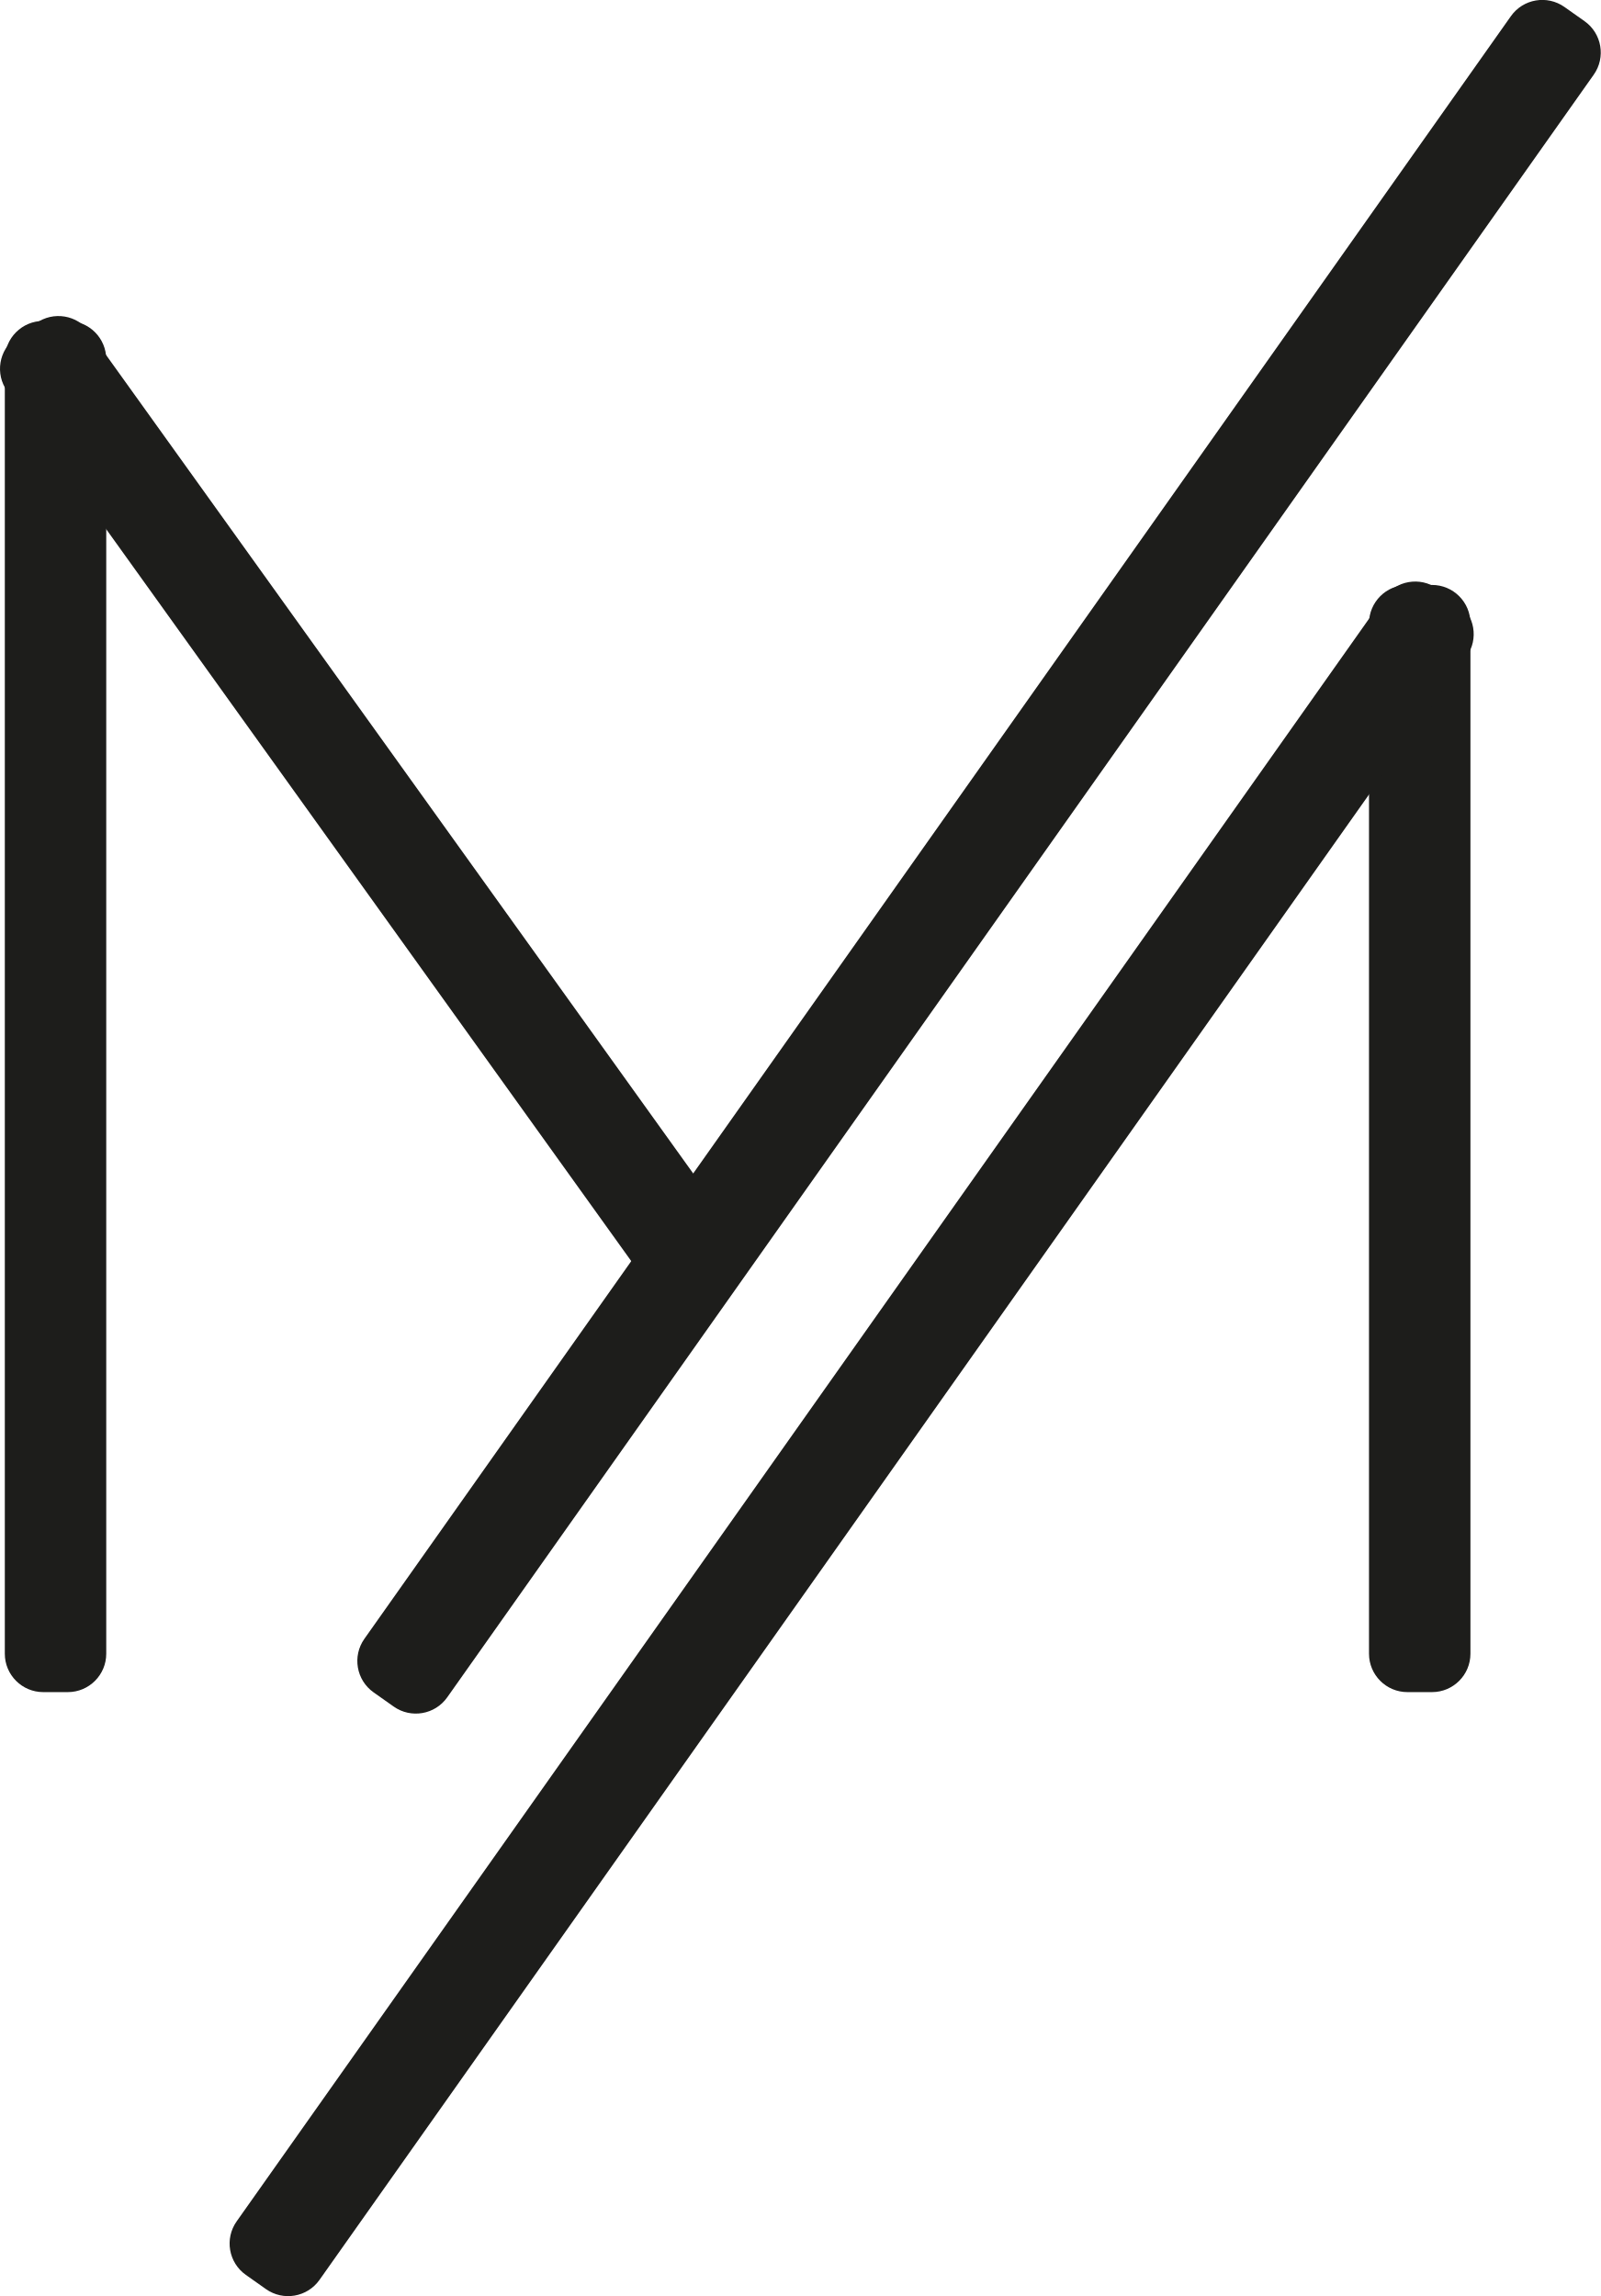
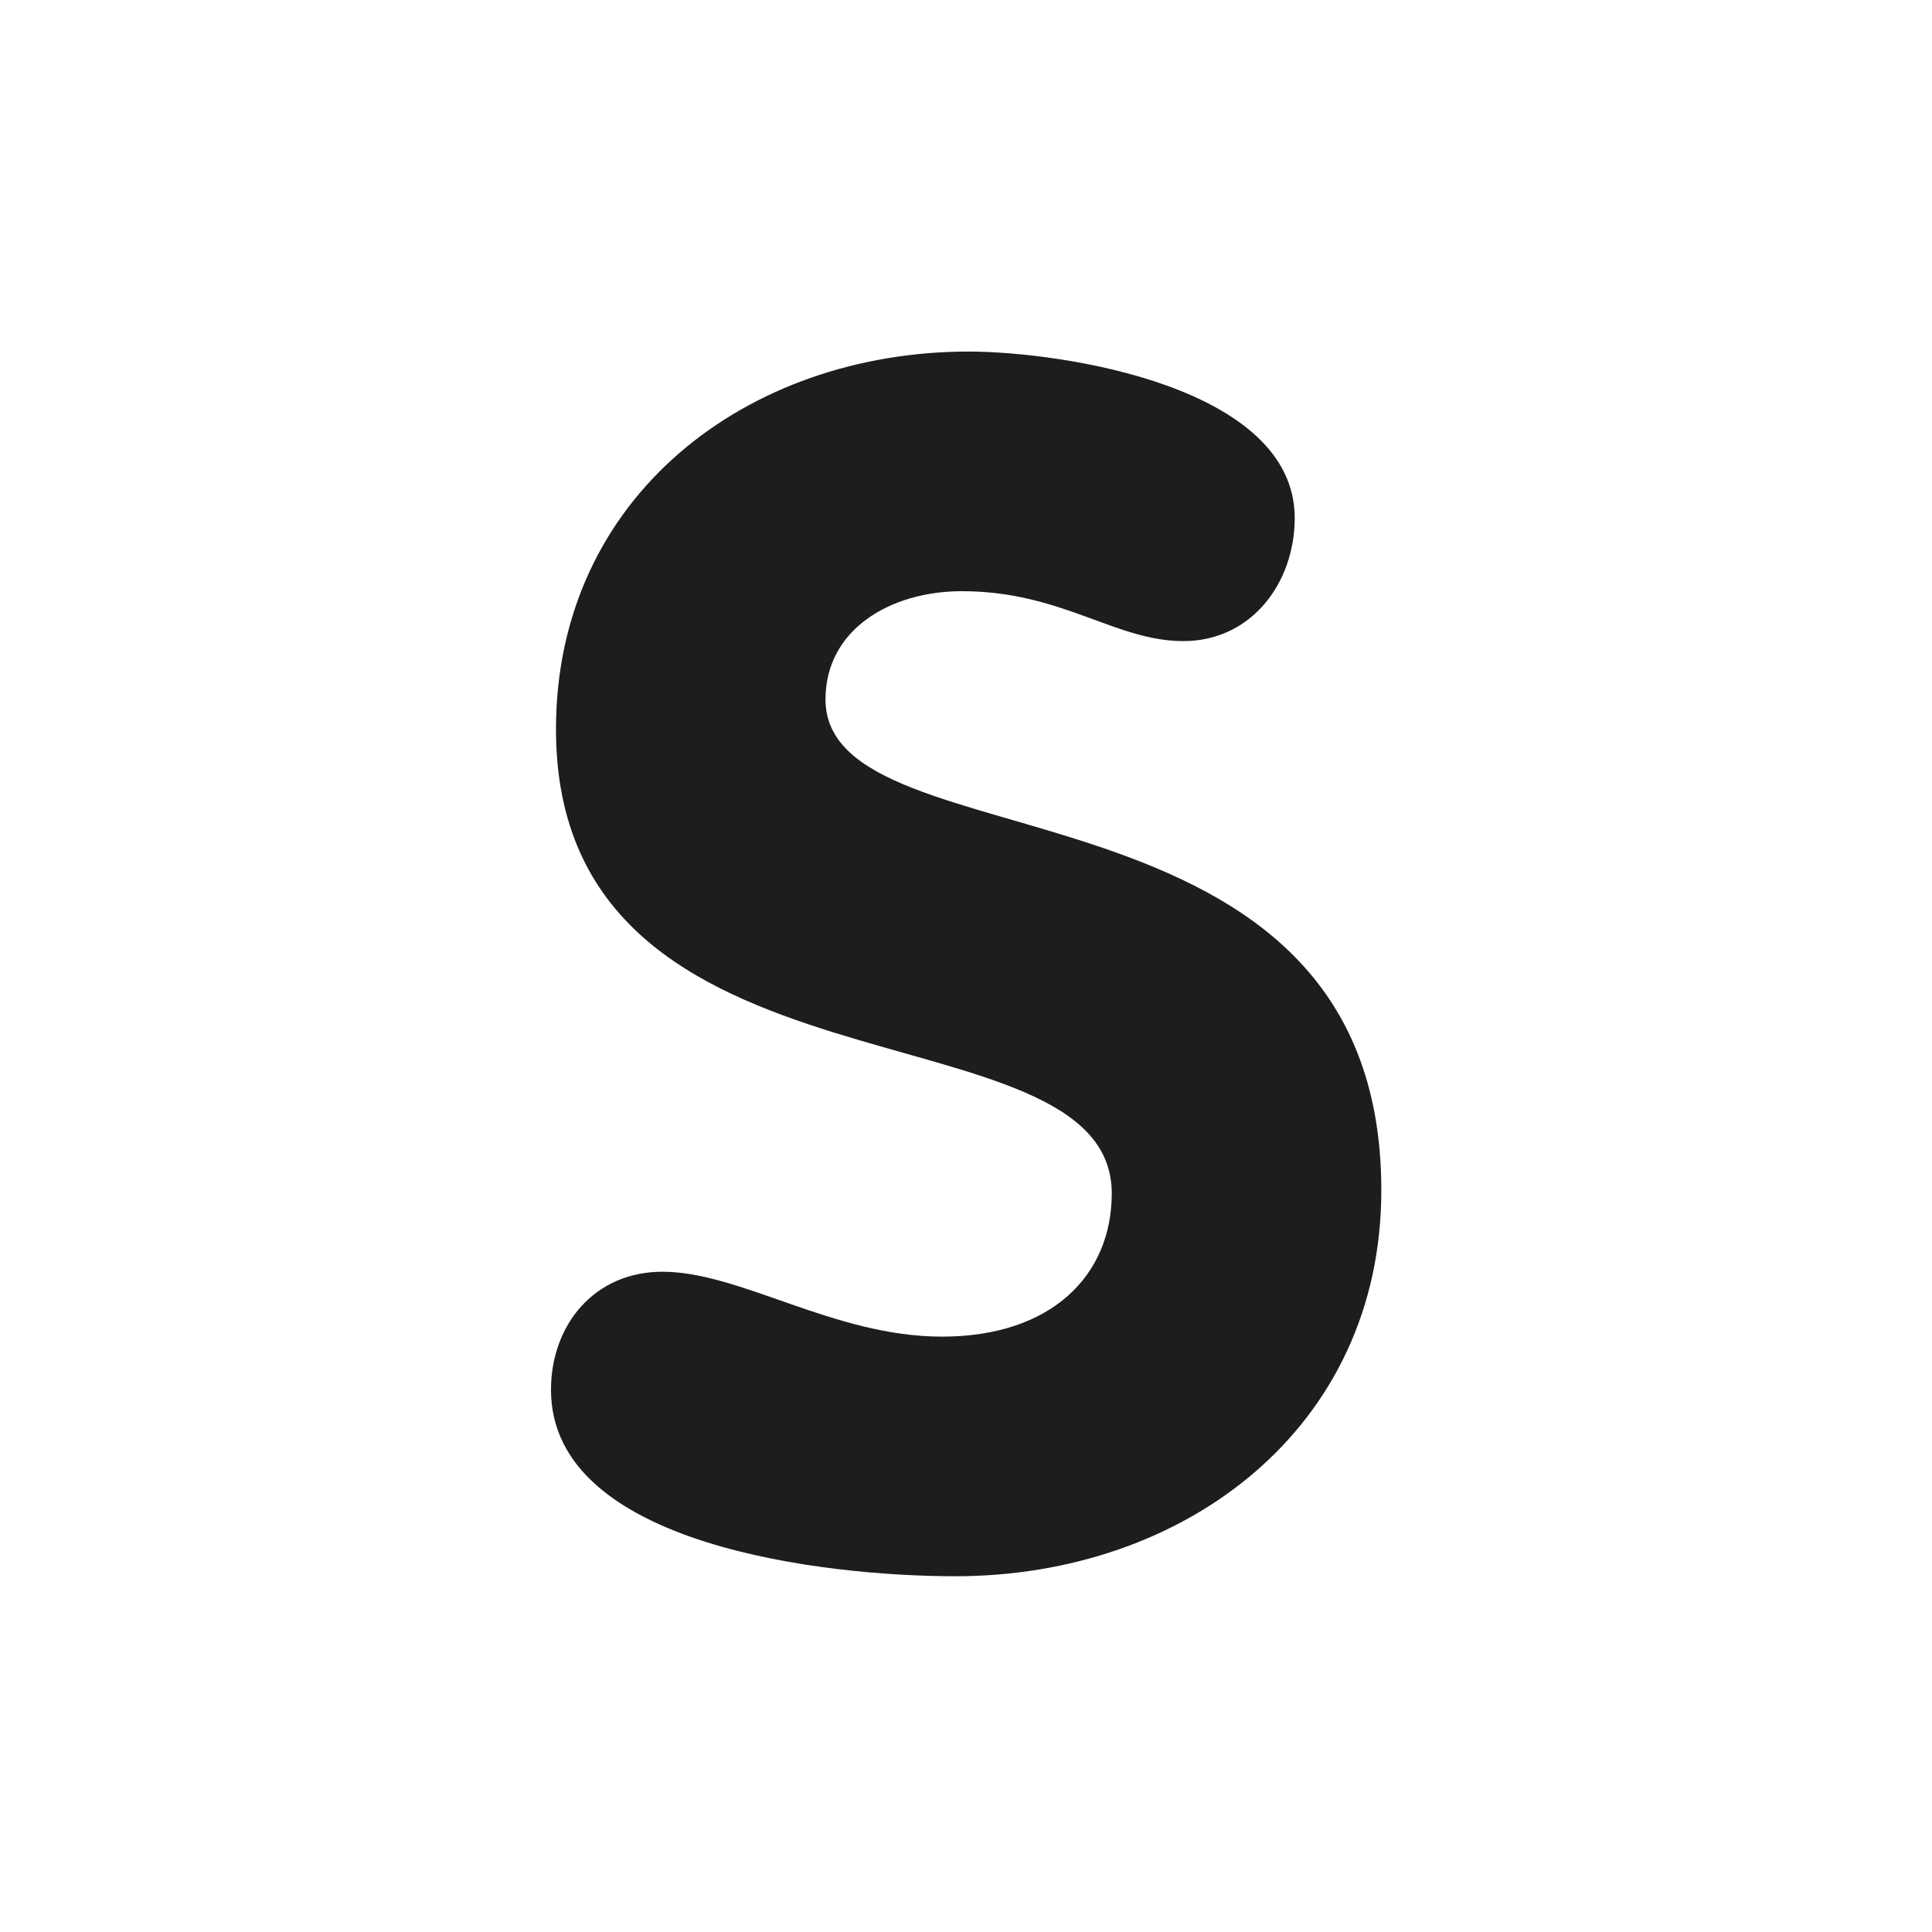
- <svg xmlns="http://www.w3.org/2000/svg" viewBox="0 0 156.24 224.13">
+ <svg xmlns="http://www.w3.org/2000/svg" viewBox="0 0 36 36">
  <defs>
    <style>.cls-1{fill:#1d1d1b;}</style>
  </defs>
  <g id="Layer_2" data-name="Layer 2">
    <g id="Layer_5" data-name="Layer 5">
-       <rect class="cls-1" x="0.47" y="31.33" width="9.9" height="133.85" rx="3.75" />
-       <rect class="cls-1" x="133.62" y="57.1" width="9.9" height="108.08" rx="3.75" />
-       <rect class="cls-1" x="30.39" y="21.71" width="9.9" height="112.54" rx="3.75" transform="translate(-38.83 35.21) rotate(-35.65)" />
-       <rect class="cls-1" x="90.6" y="-17.08" width="9.9" height="201.44" rx="3.75" transform="translate(65.78 -39.81) rotate(35.24)" />
-       <rect class="cls-1" x="78.17" y="39.68" width="9.9" height="201.55" rx="3.75" transform="translate(96.28 -22.22) rotate(35.24)" />
+       <path class="cls-1" d="M24.125 9.652c0 1.209-.806 2.294-2.076 2.294c-1.271 0-2.264-.93-4.125-.93c-1.333 0-2.542.713-2.542 2.016c0 3.193 10.357 1.147 10.357 9.146c0 4.434-3.659 7.193-7.938 7.193c-2.388 0-7.534-.558-7.534-3.473c0-1.209.806-2.201 2.077-2.201c1.457 0 3.193 1.209 5.209 1.209c2.046 0 3.163-1.147 3.163-2.667c0-3.658-10.356-1.457-10.356-8.65c0-4.341 3.565-7.038 7.689-7.038c1.736.001 6.076.652 6.076 3.101z" />
    </g>
  </g>
</svg>
